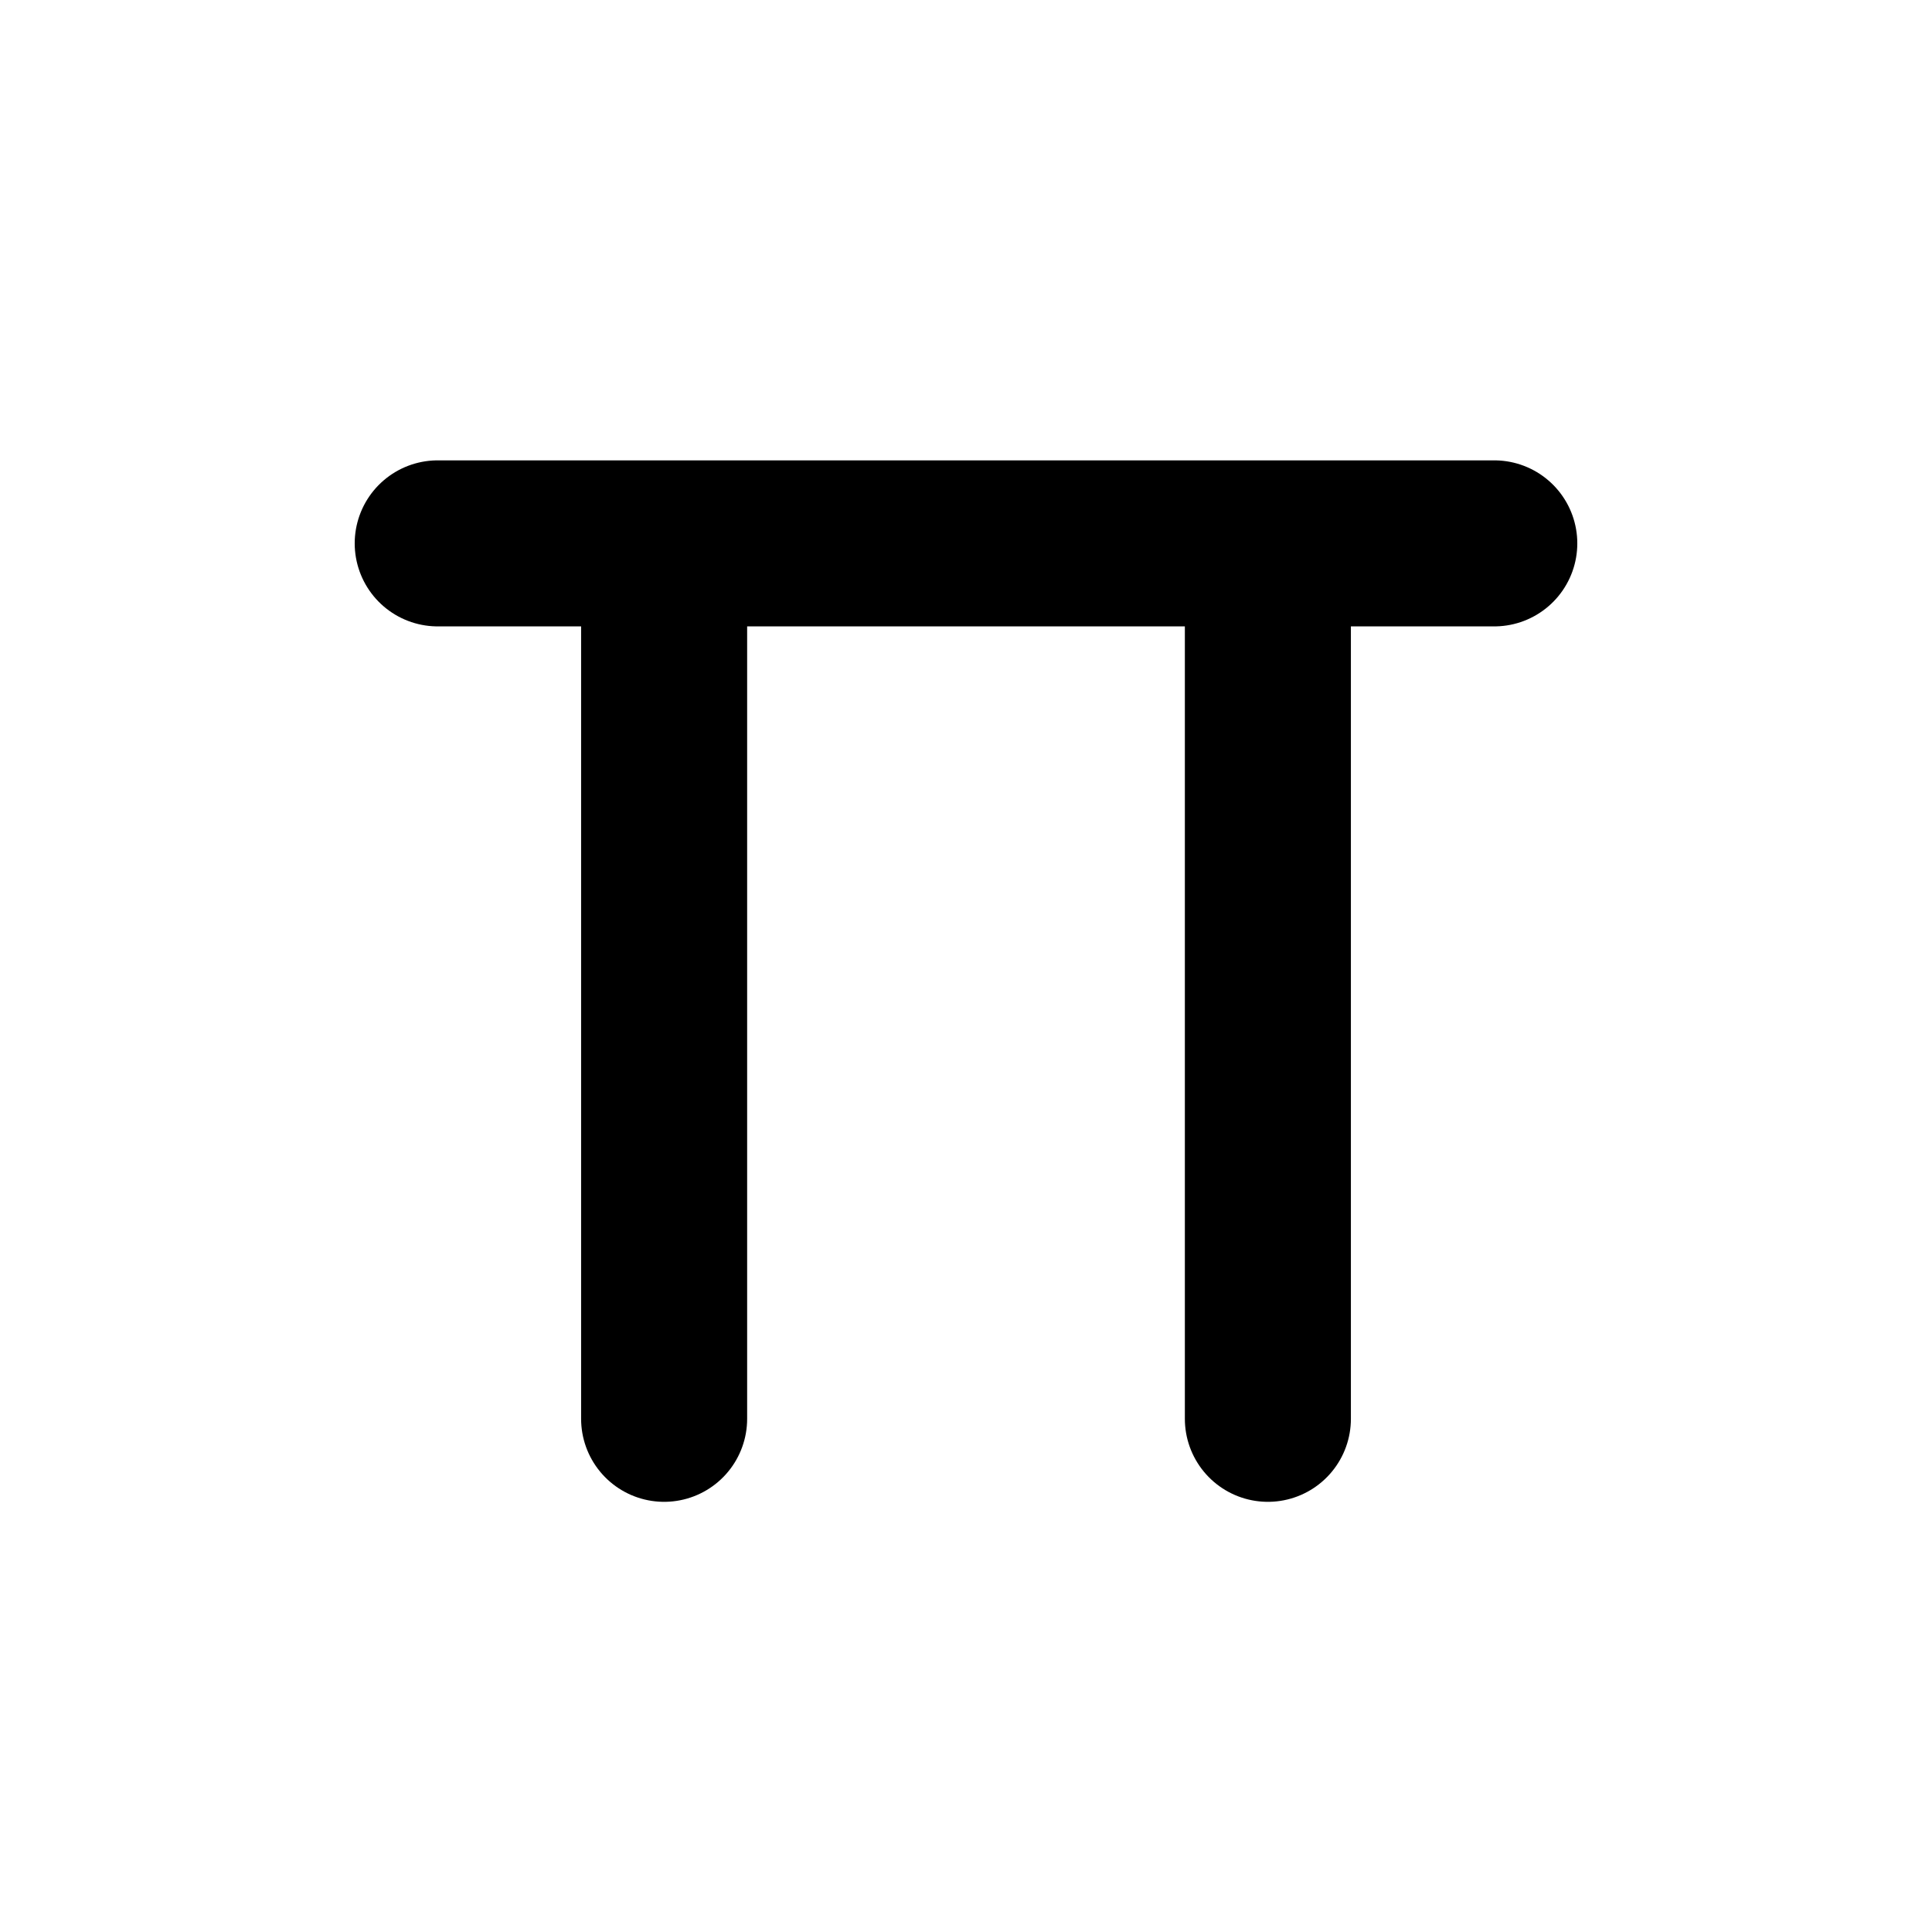
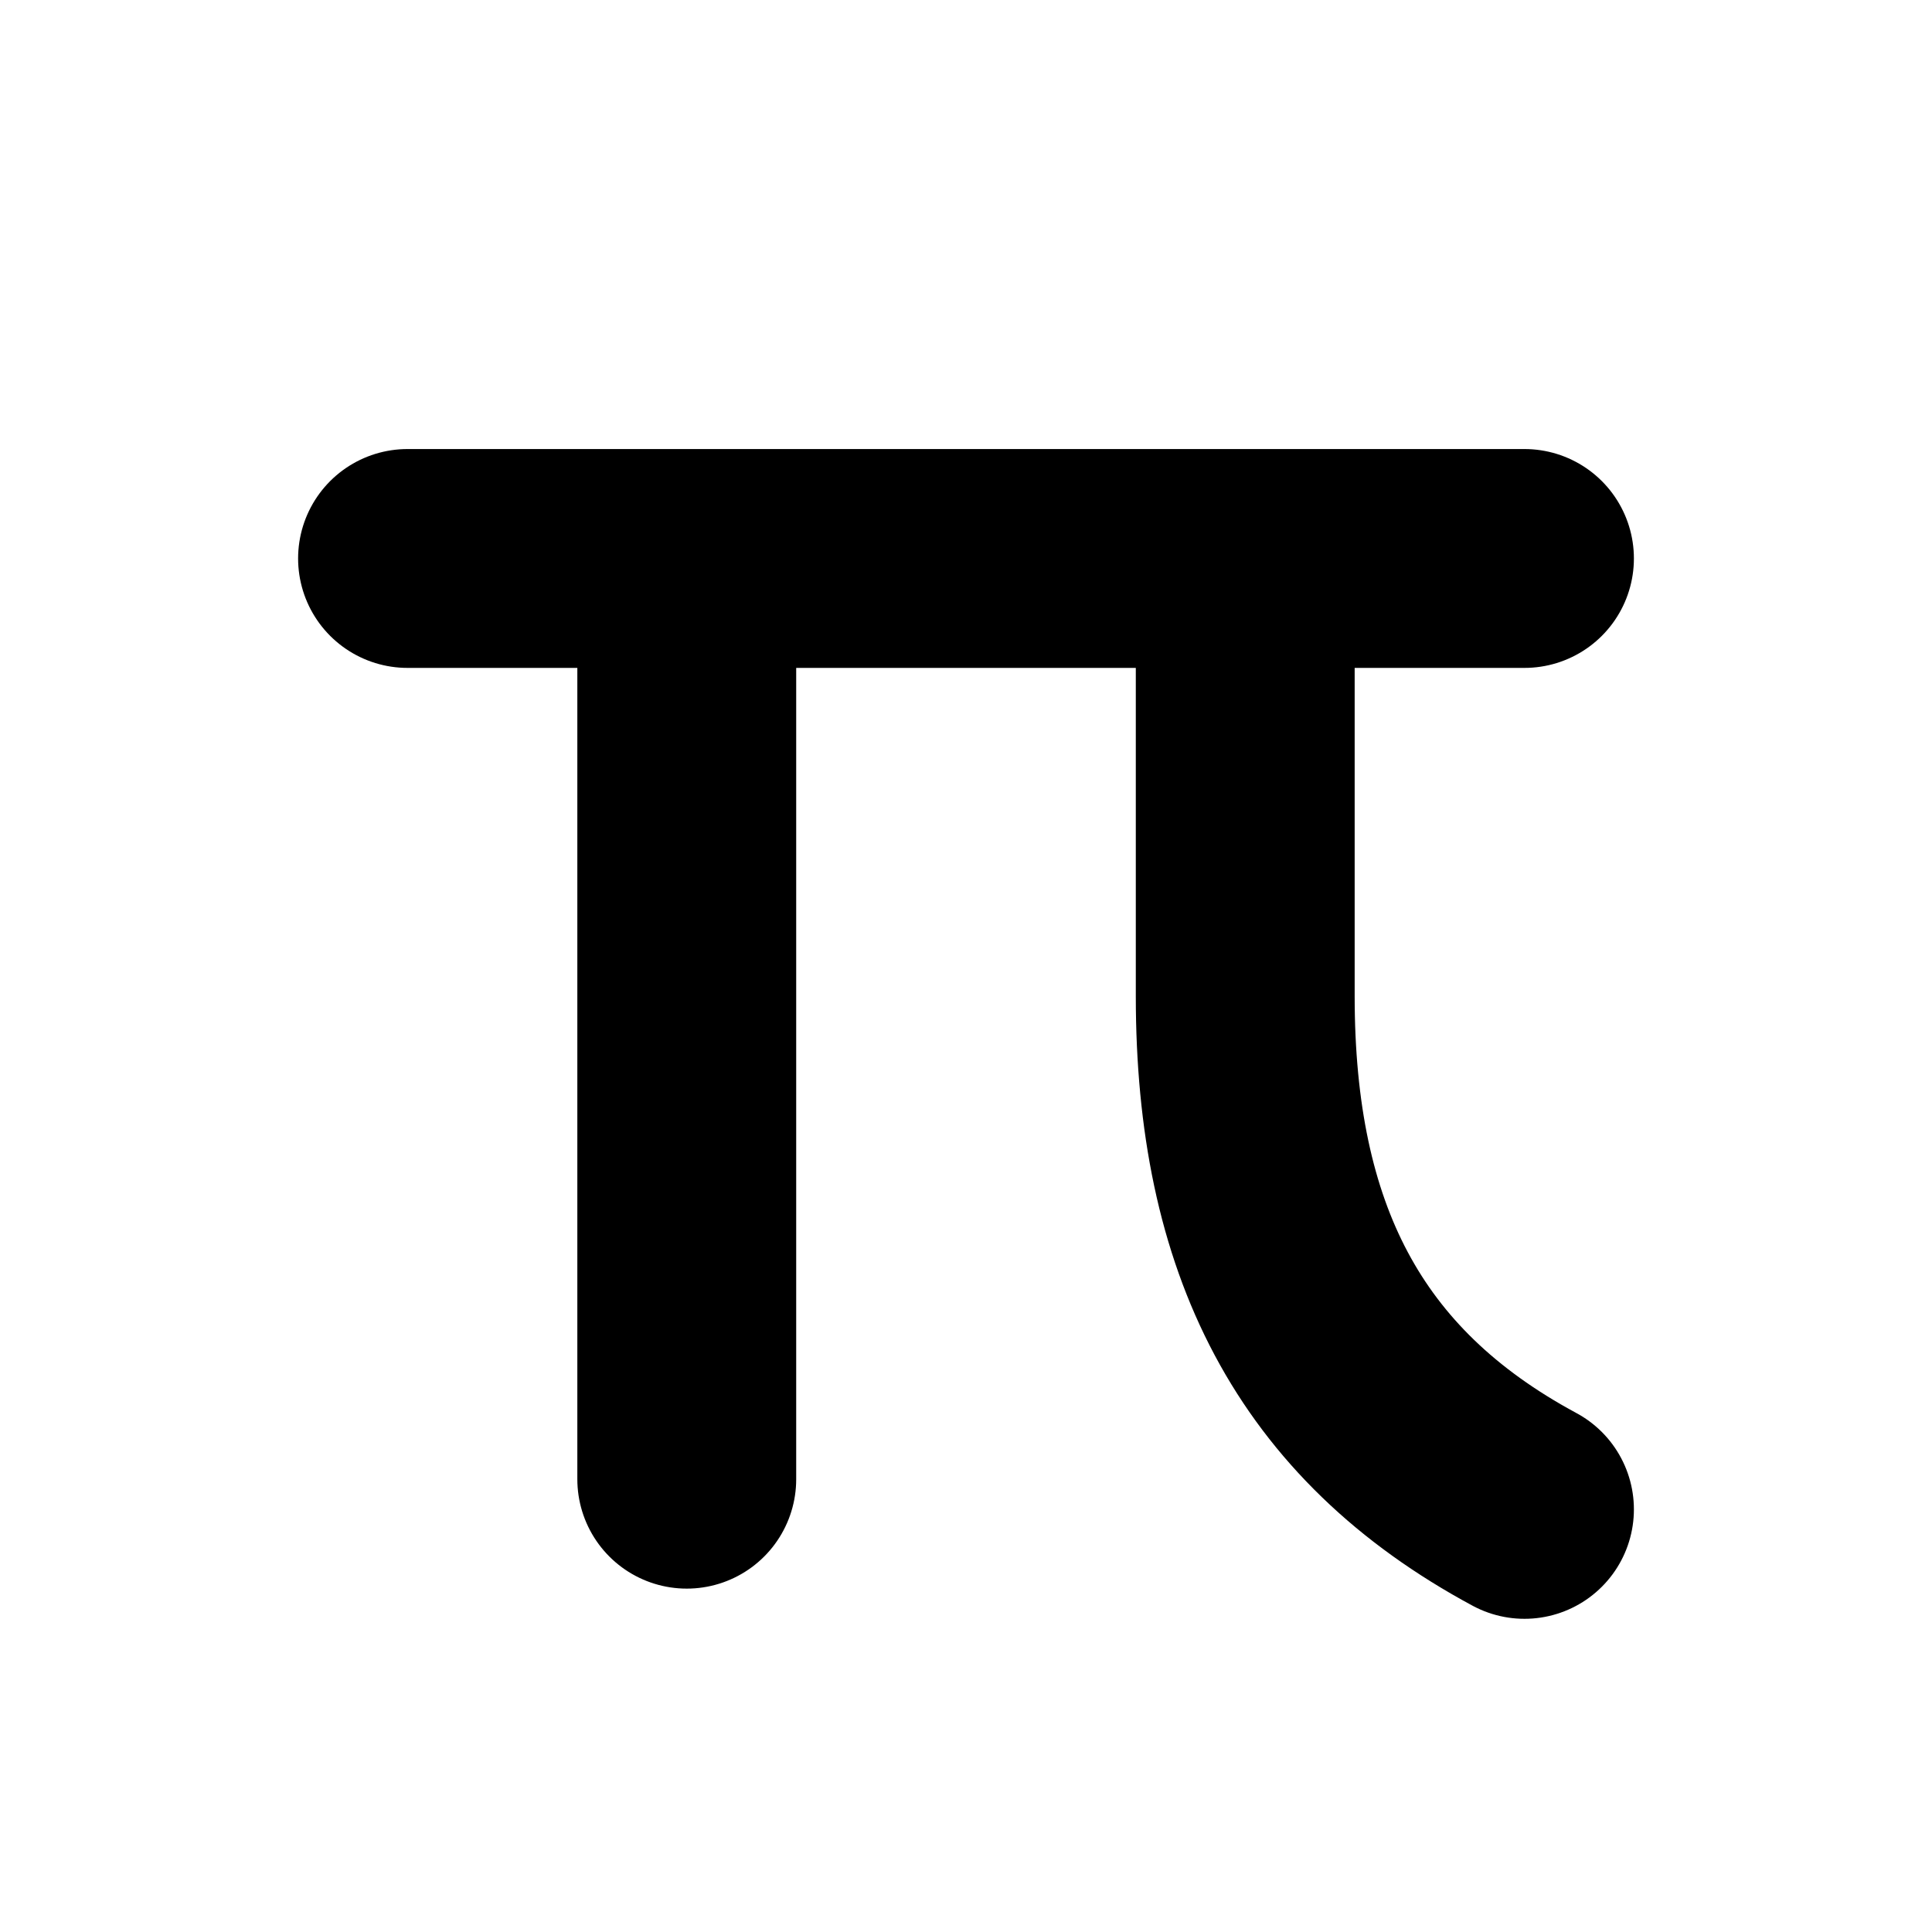
- <svg xmlns="http://www.w3.org/2000/svg" width="128" height="128" viewBox="0 0 128 128" fill="none">
-   <path d="M29 36h70M44 36v58M84 36v58" stroke="currentColor" stroke-width="11" stroke-linecap="round" stroke-linejoin="round" />
+ <svg xmlns="http://www.w3.org/2000/svg" viewBox="0 0 256 256">
+   <path fill="none" stroke="currentColor" stroke-width="29" stroke-linecap="round" stroke-linejoin="round" d="M54 74h148M91 74v122M165 74v58c0 32 11 54 37 68" />
</svg>
